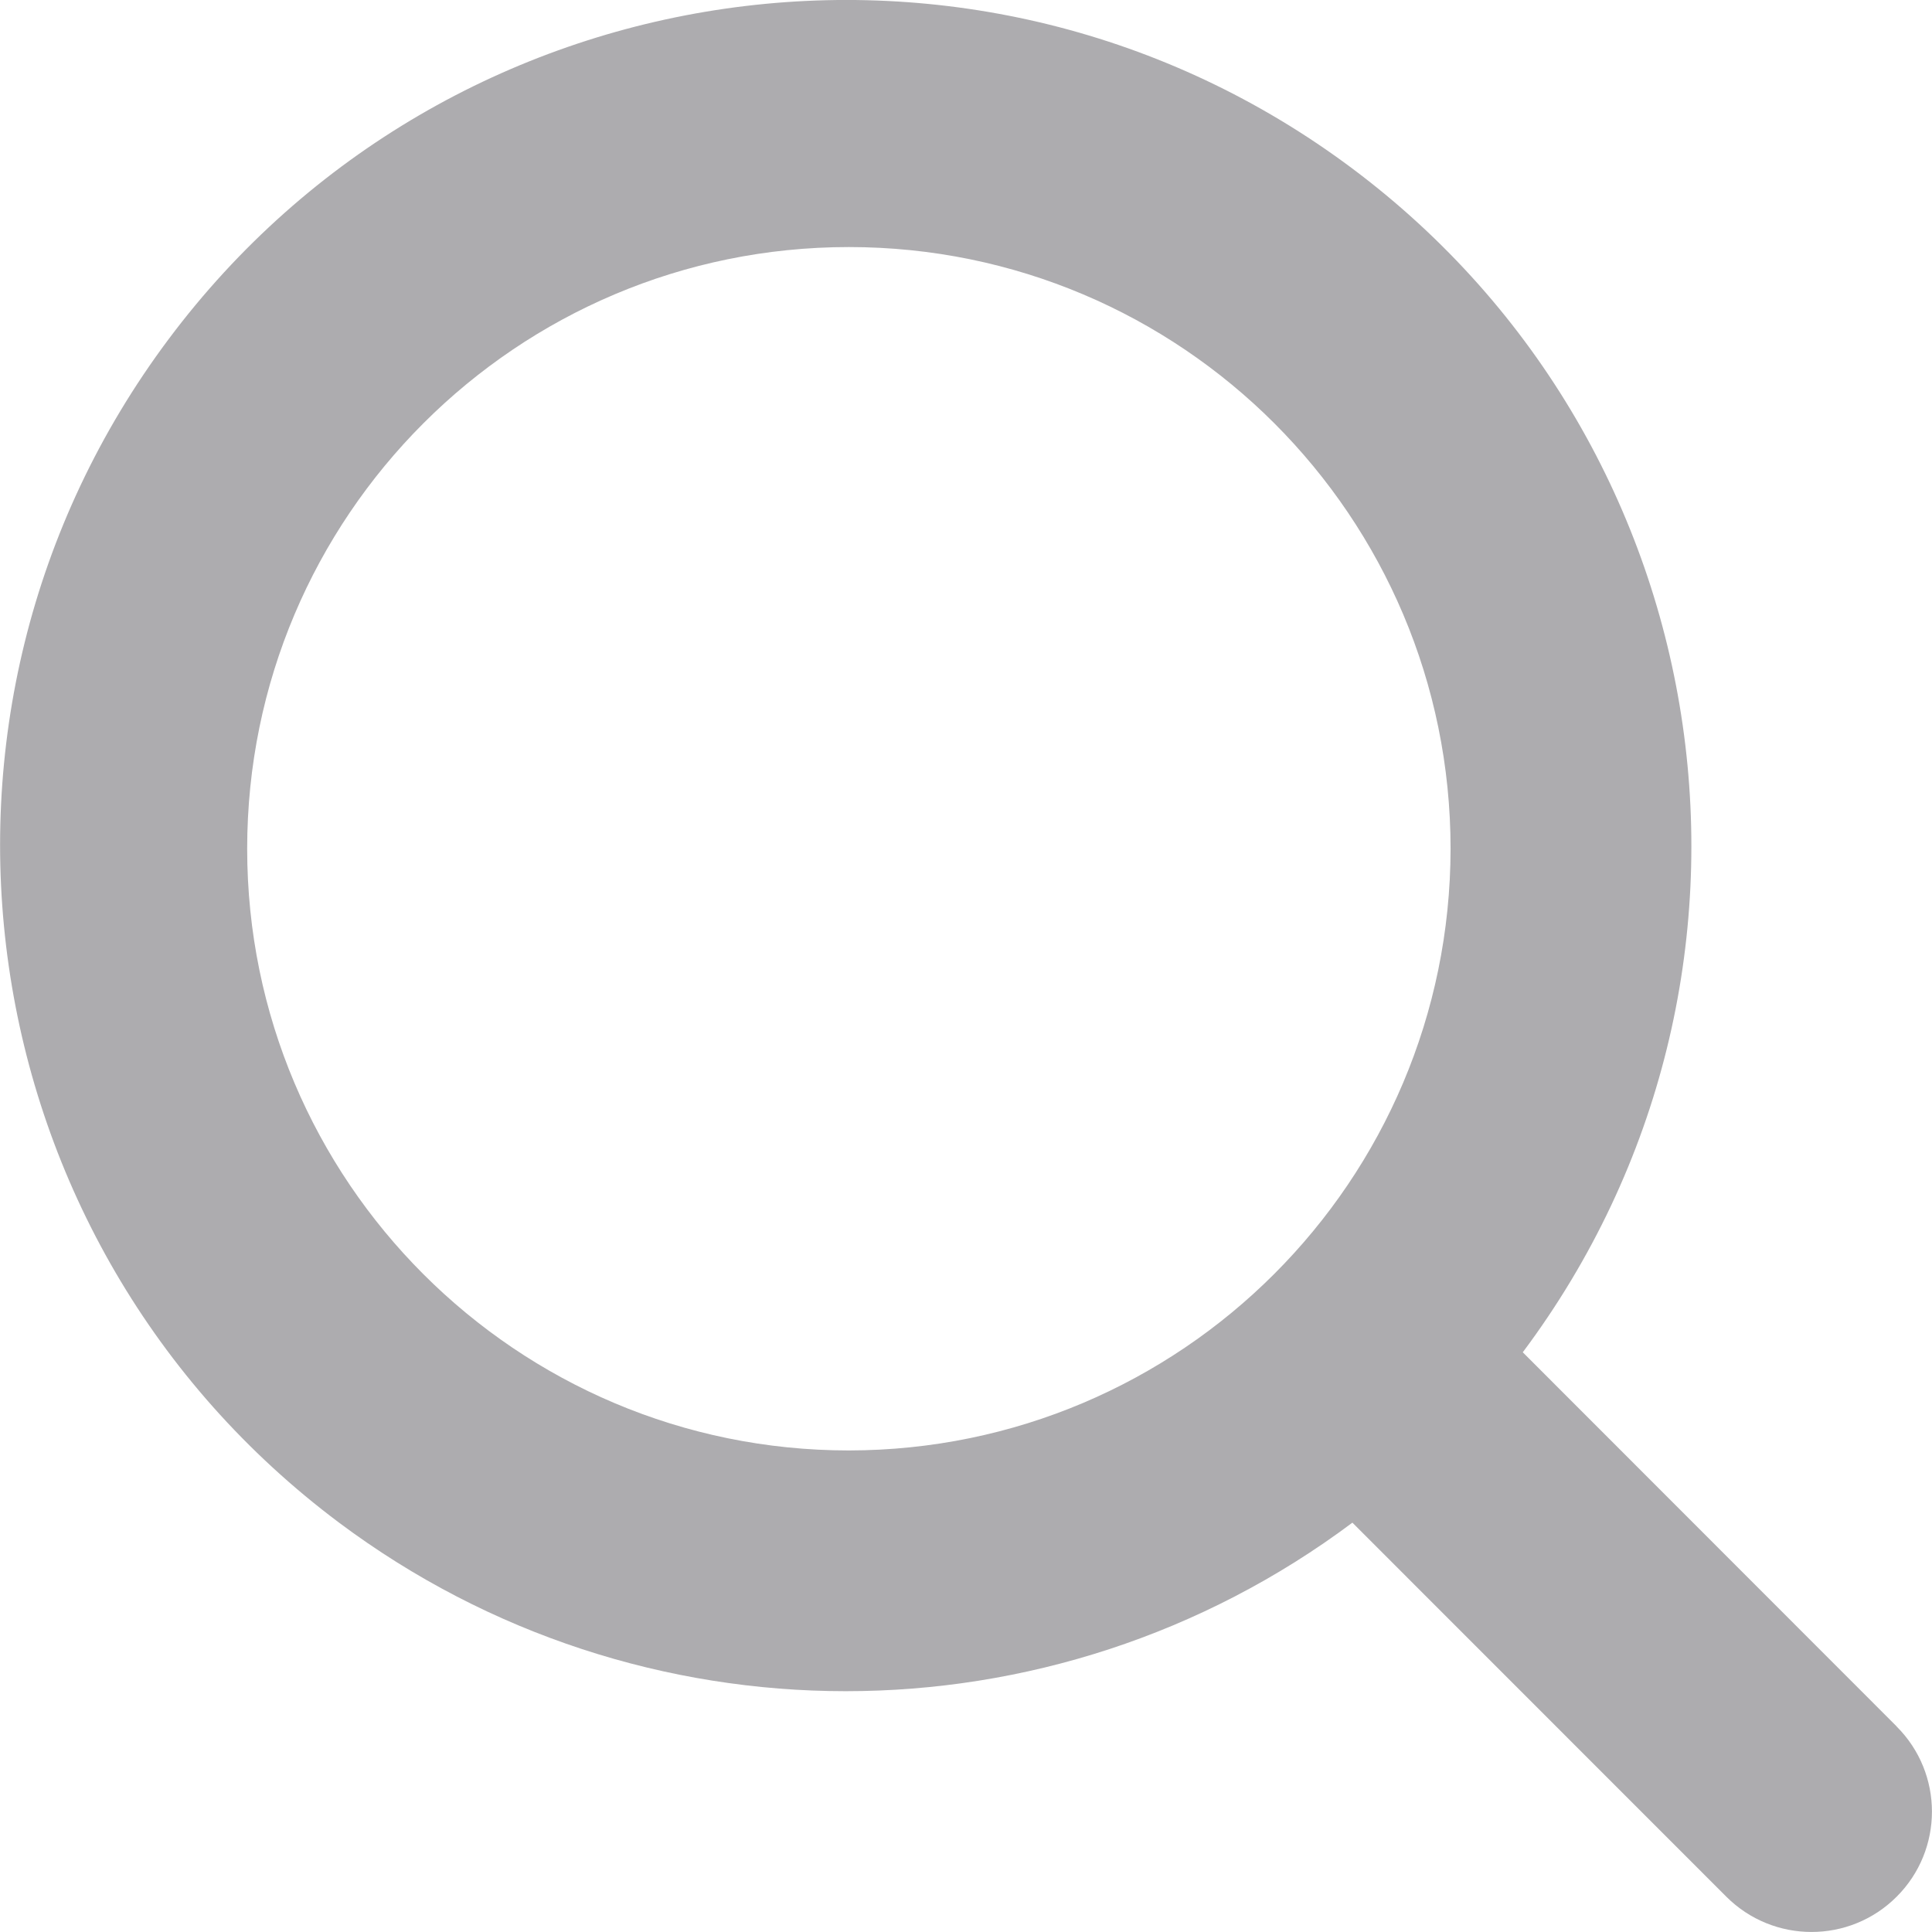
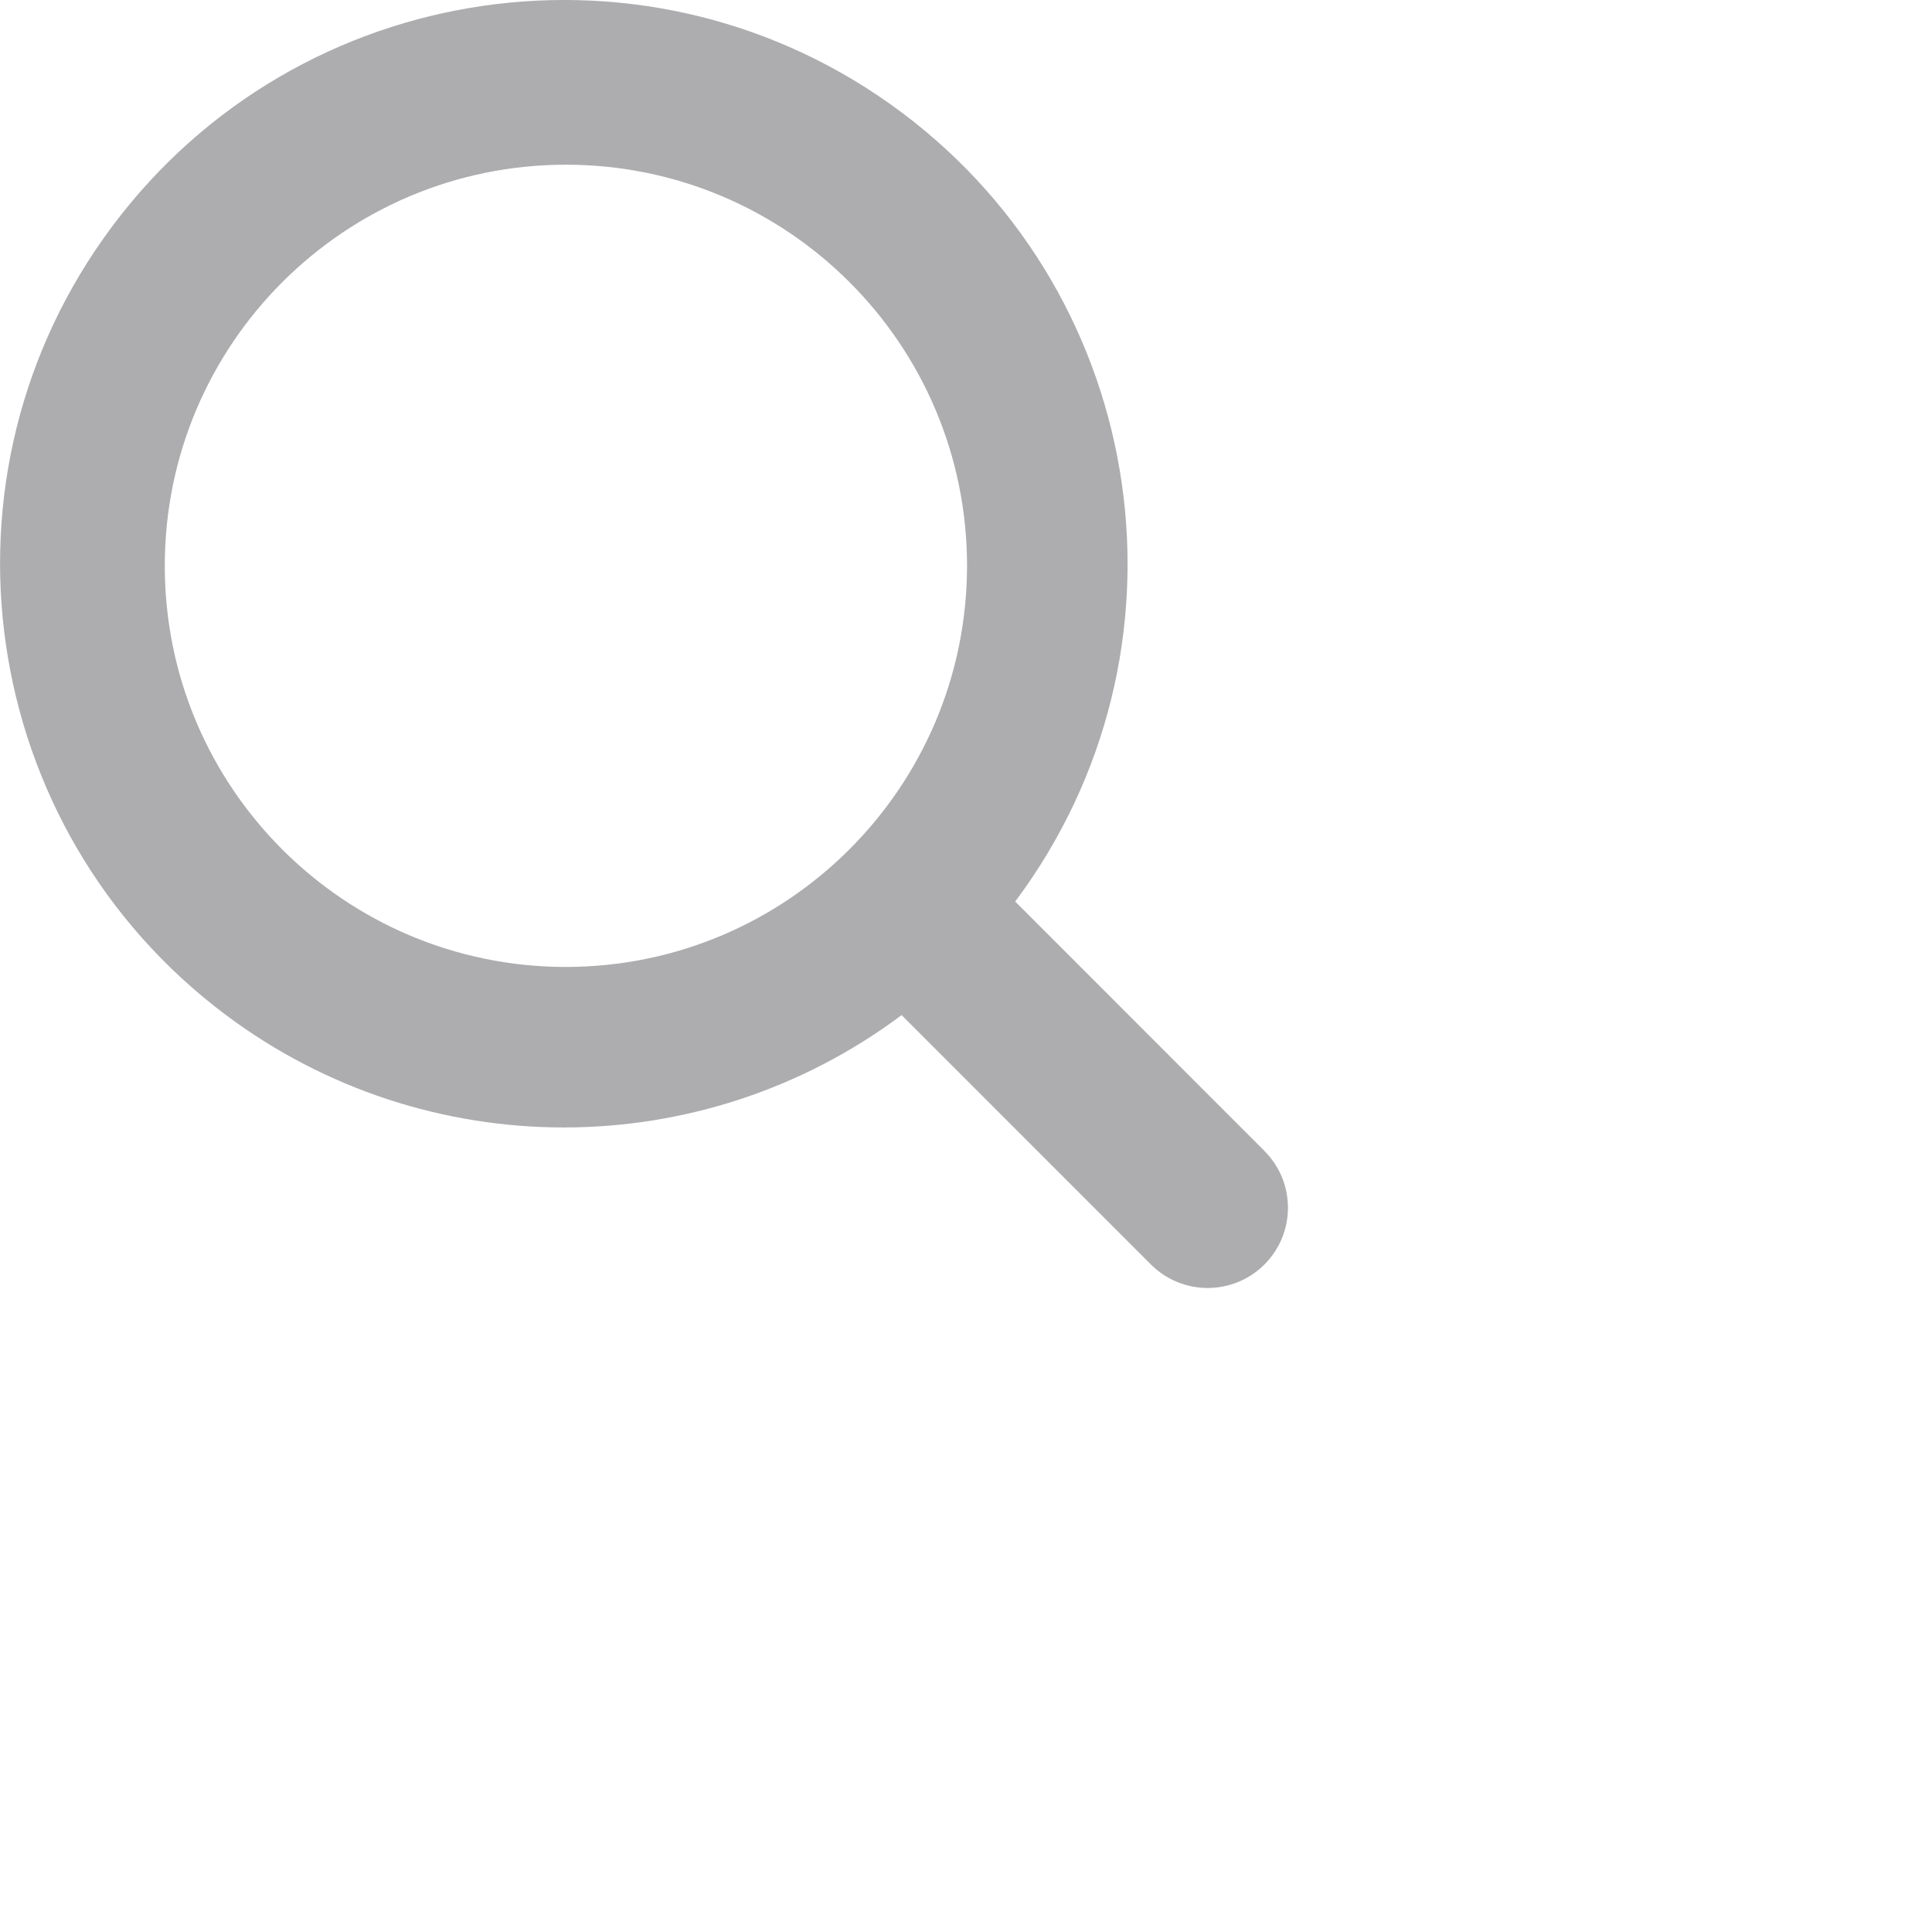
- <svg xmlns="http://www.w3.org/2000/svg" width="16" height="16" viewBox="0 0 16 16" fill="none">
+ <svg xmlns="http://www.w3.org/2000/svg" width="24" height="24" viewBox="0 0 24 24" fill="none">
  <path d="M15.707 14.297L12.611 11.199C14.928 8.102 14.296 3.714 11.2 1.396C8.103 -0.921 3.714 -0.289 1.397 2.808C-0.92 5.904 -0.288 10.293 2.808 12.61C5.296 14.471 8.712 14.471 11.2 12.61L14.297 15.708C14.687 16.097 15.318 16.097 15.707 15.708C16.097 15.319 16.097 14.687 15.707 14.298L15.707 14.297ZM7.03 12.012C4.278 12.012 2.047 9.781 2.047 7.029C2.047 4.277 4.278 2.046 7.03 2.046C9.782 2.046 12.013 4.277 12.013 7.029C12.01 9.78 9.781 12.009 7.03 12.012Z" fill="#ADACAF" />
</svg>
